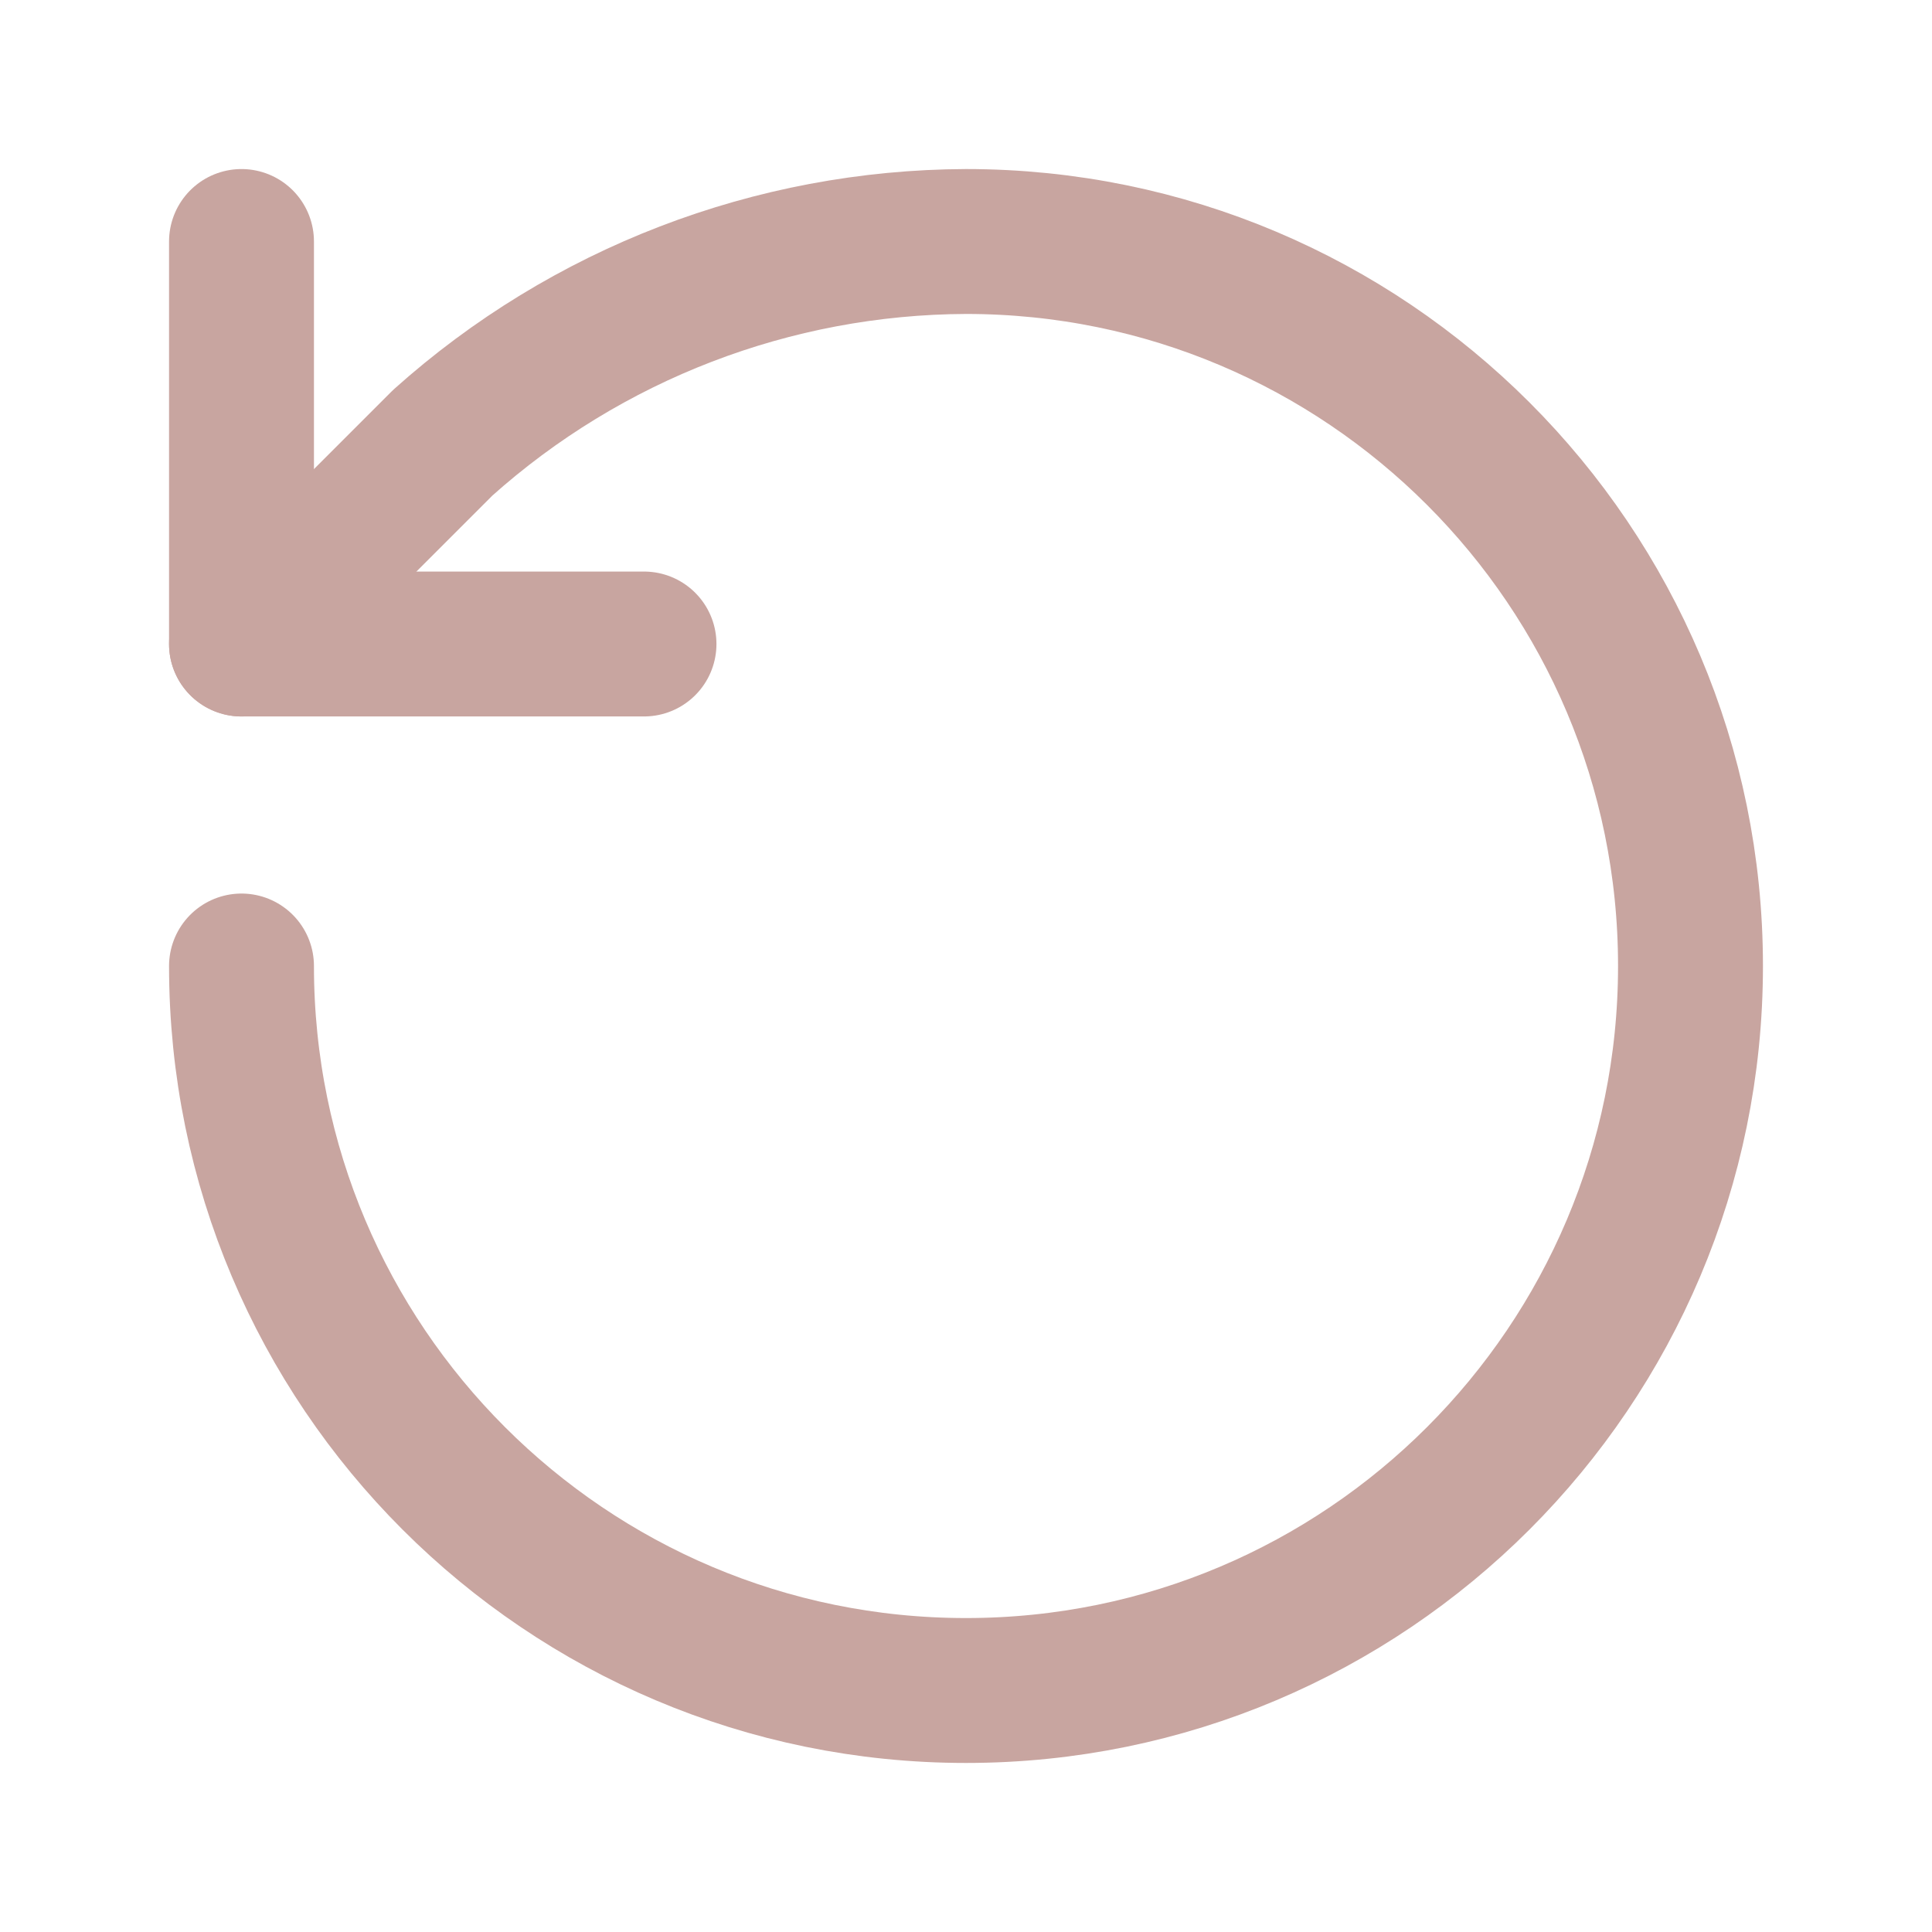
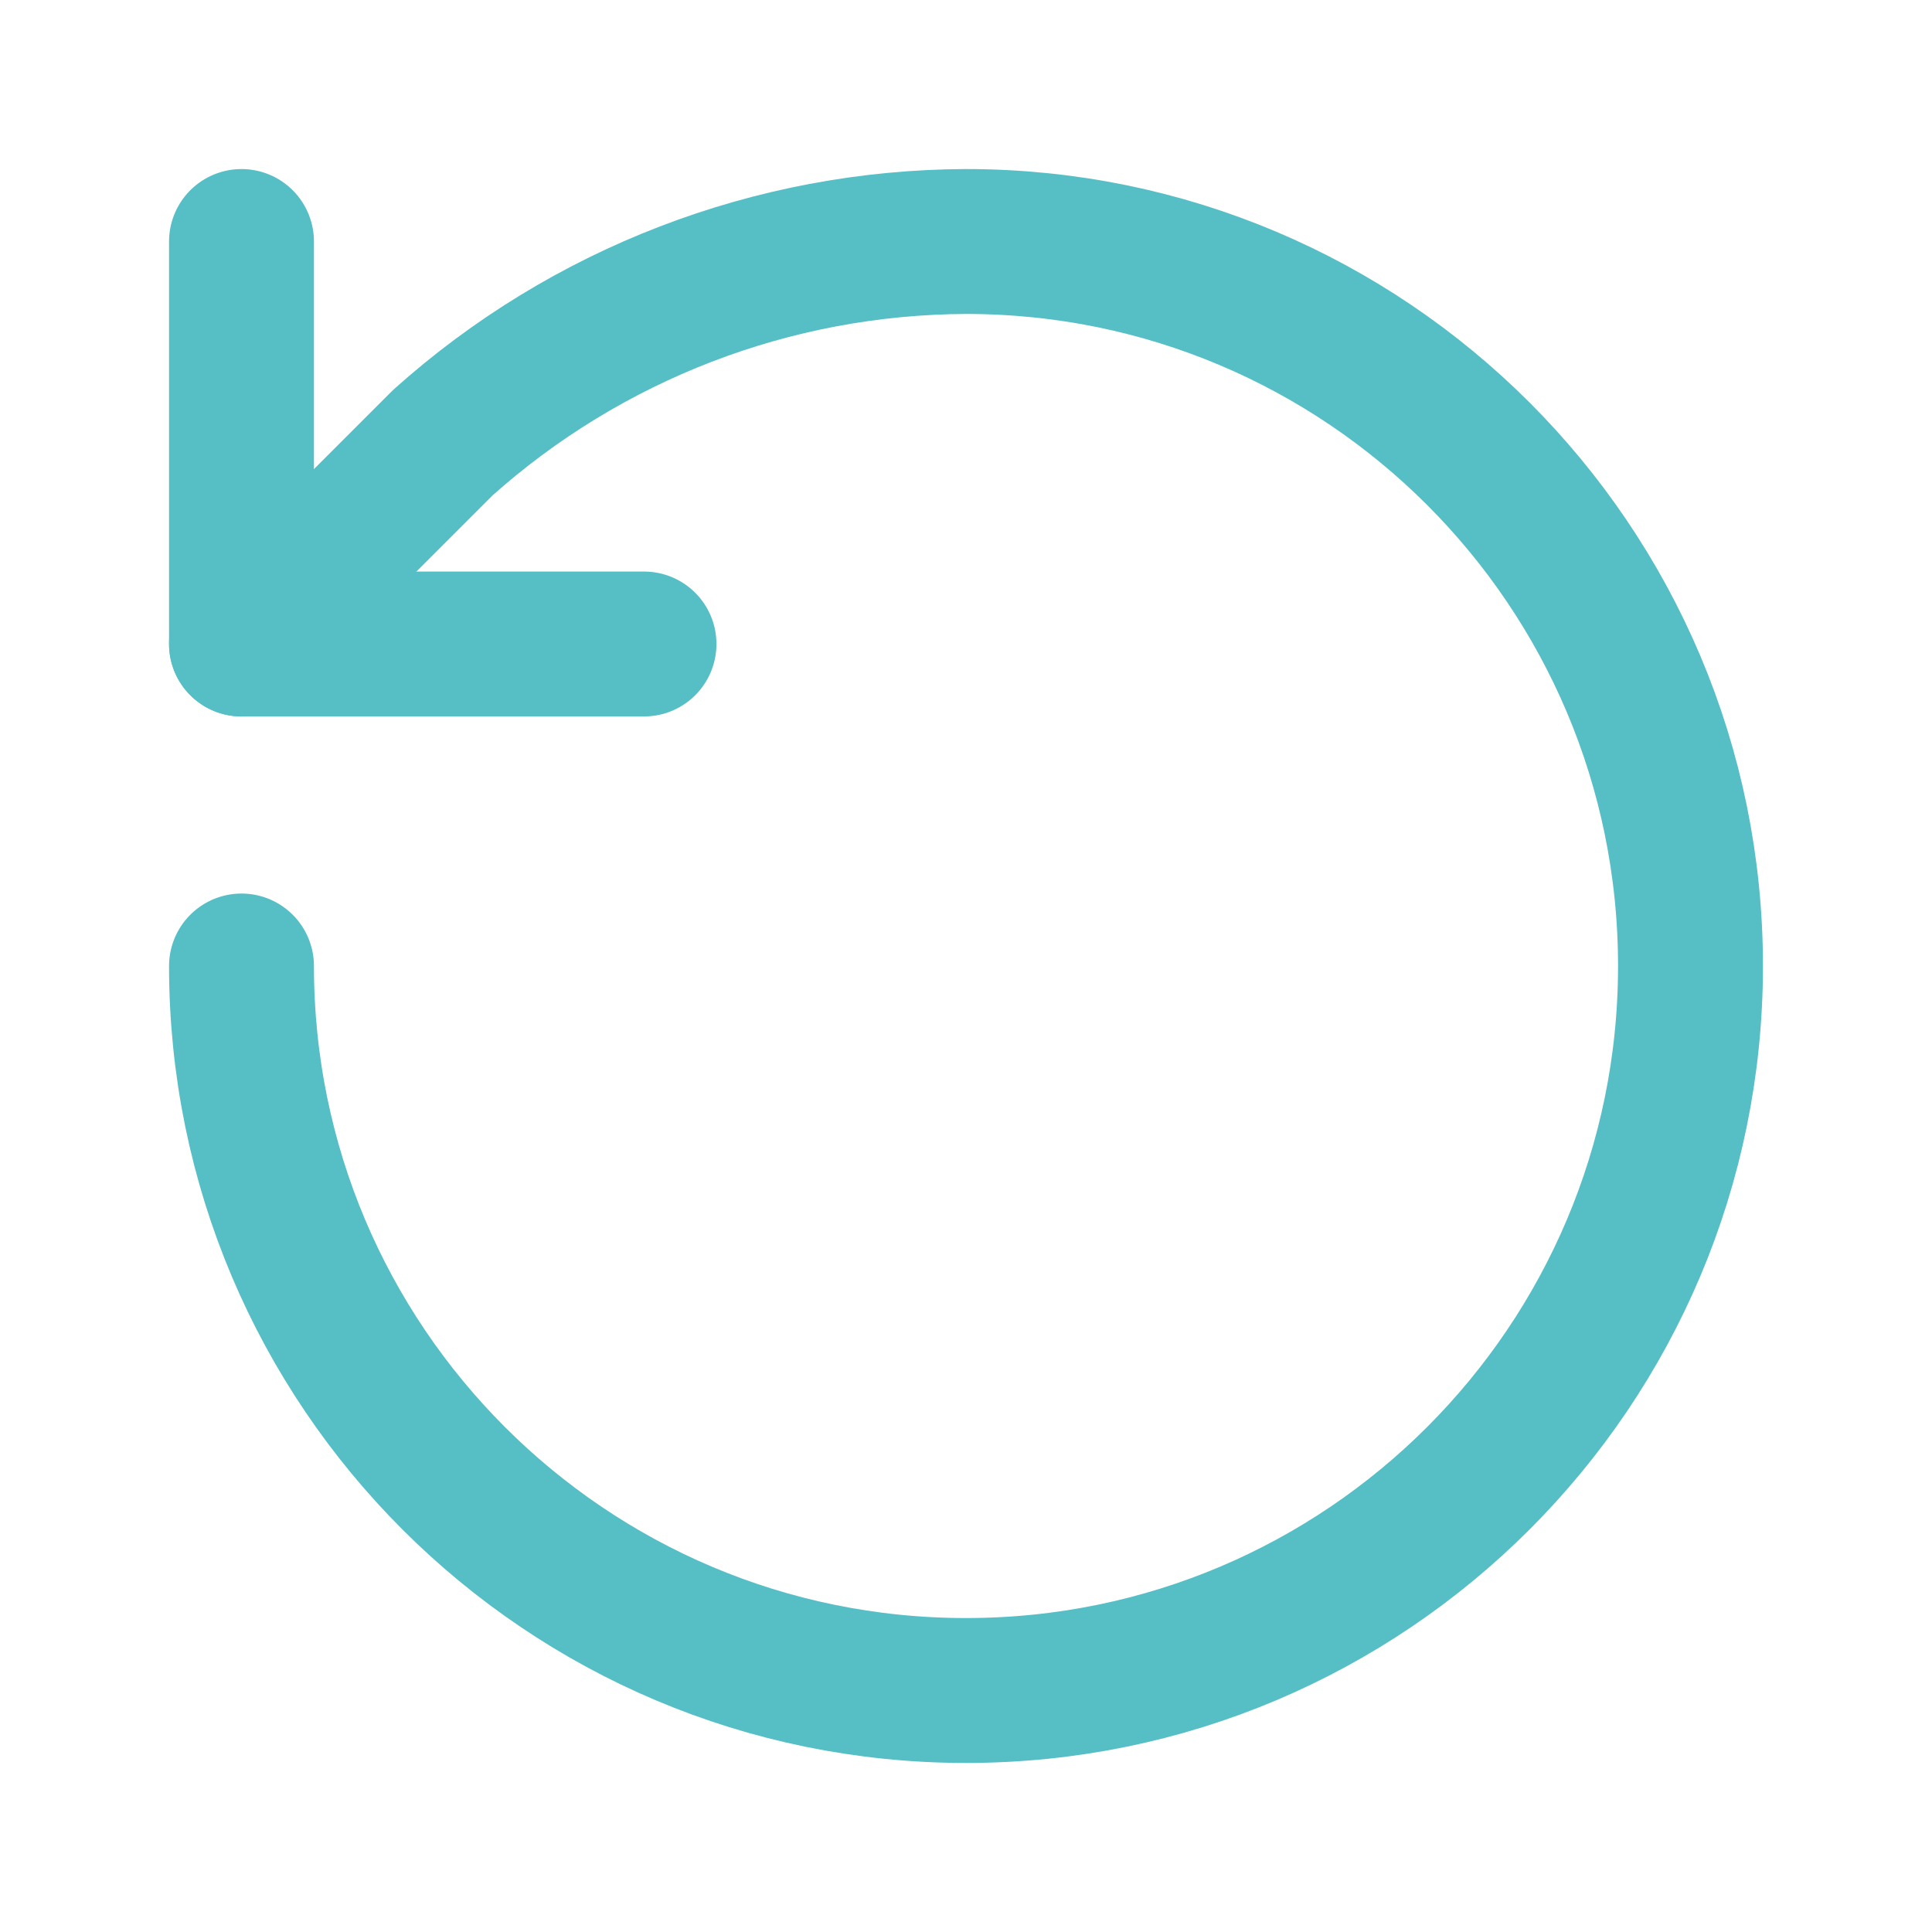
- <svg xmlns="http://www.w3.org/2000/svg" viewBox="0 0 24 24" fill="none" stroke="#C8A5A0" stroke-width="1.8" stroke-linecap="round" stroke-linejoin="round">
+ <svg xmlns="http://www.w3.org/2000/svg" viewBox="0 0 24 24" fill="none" stroke="#56BEC5" stroke-width="1.8" stroke-linecap="round" stroke-linejoin="round">
  <path d="M3 12a9 9 0 1 0 9-9 9.8 9.8 0 0 0-6.5 2.5L3 8" />
  <polyline points="3 3 3 8 8 8" />
</svg>
